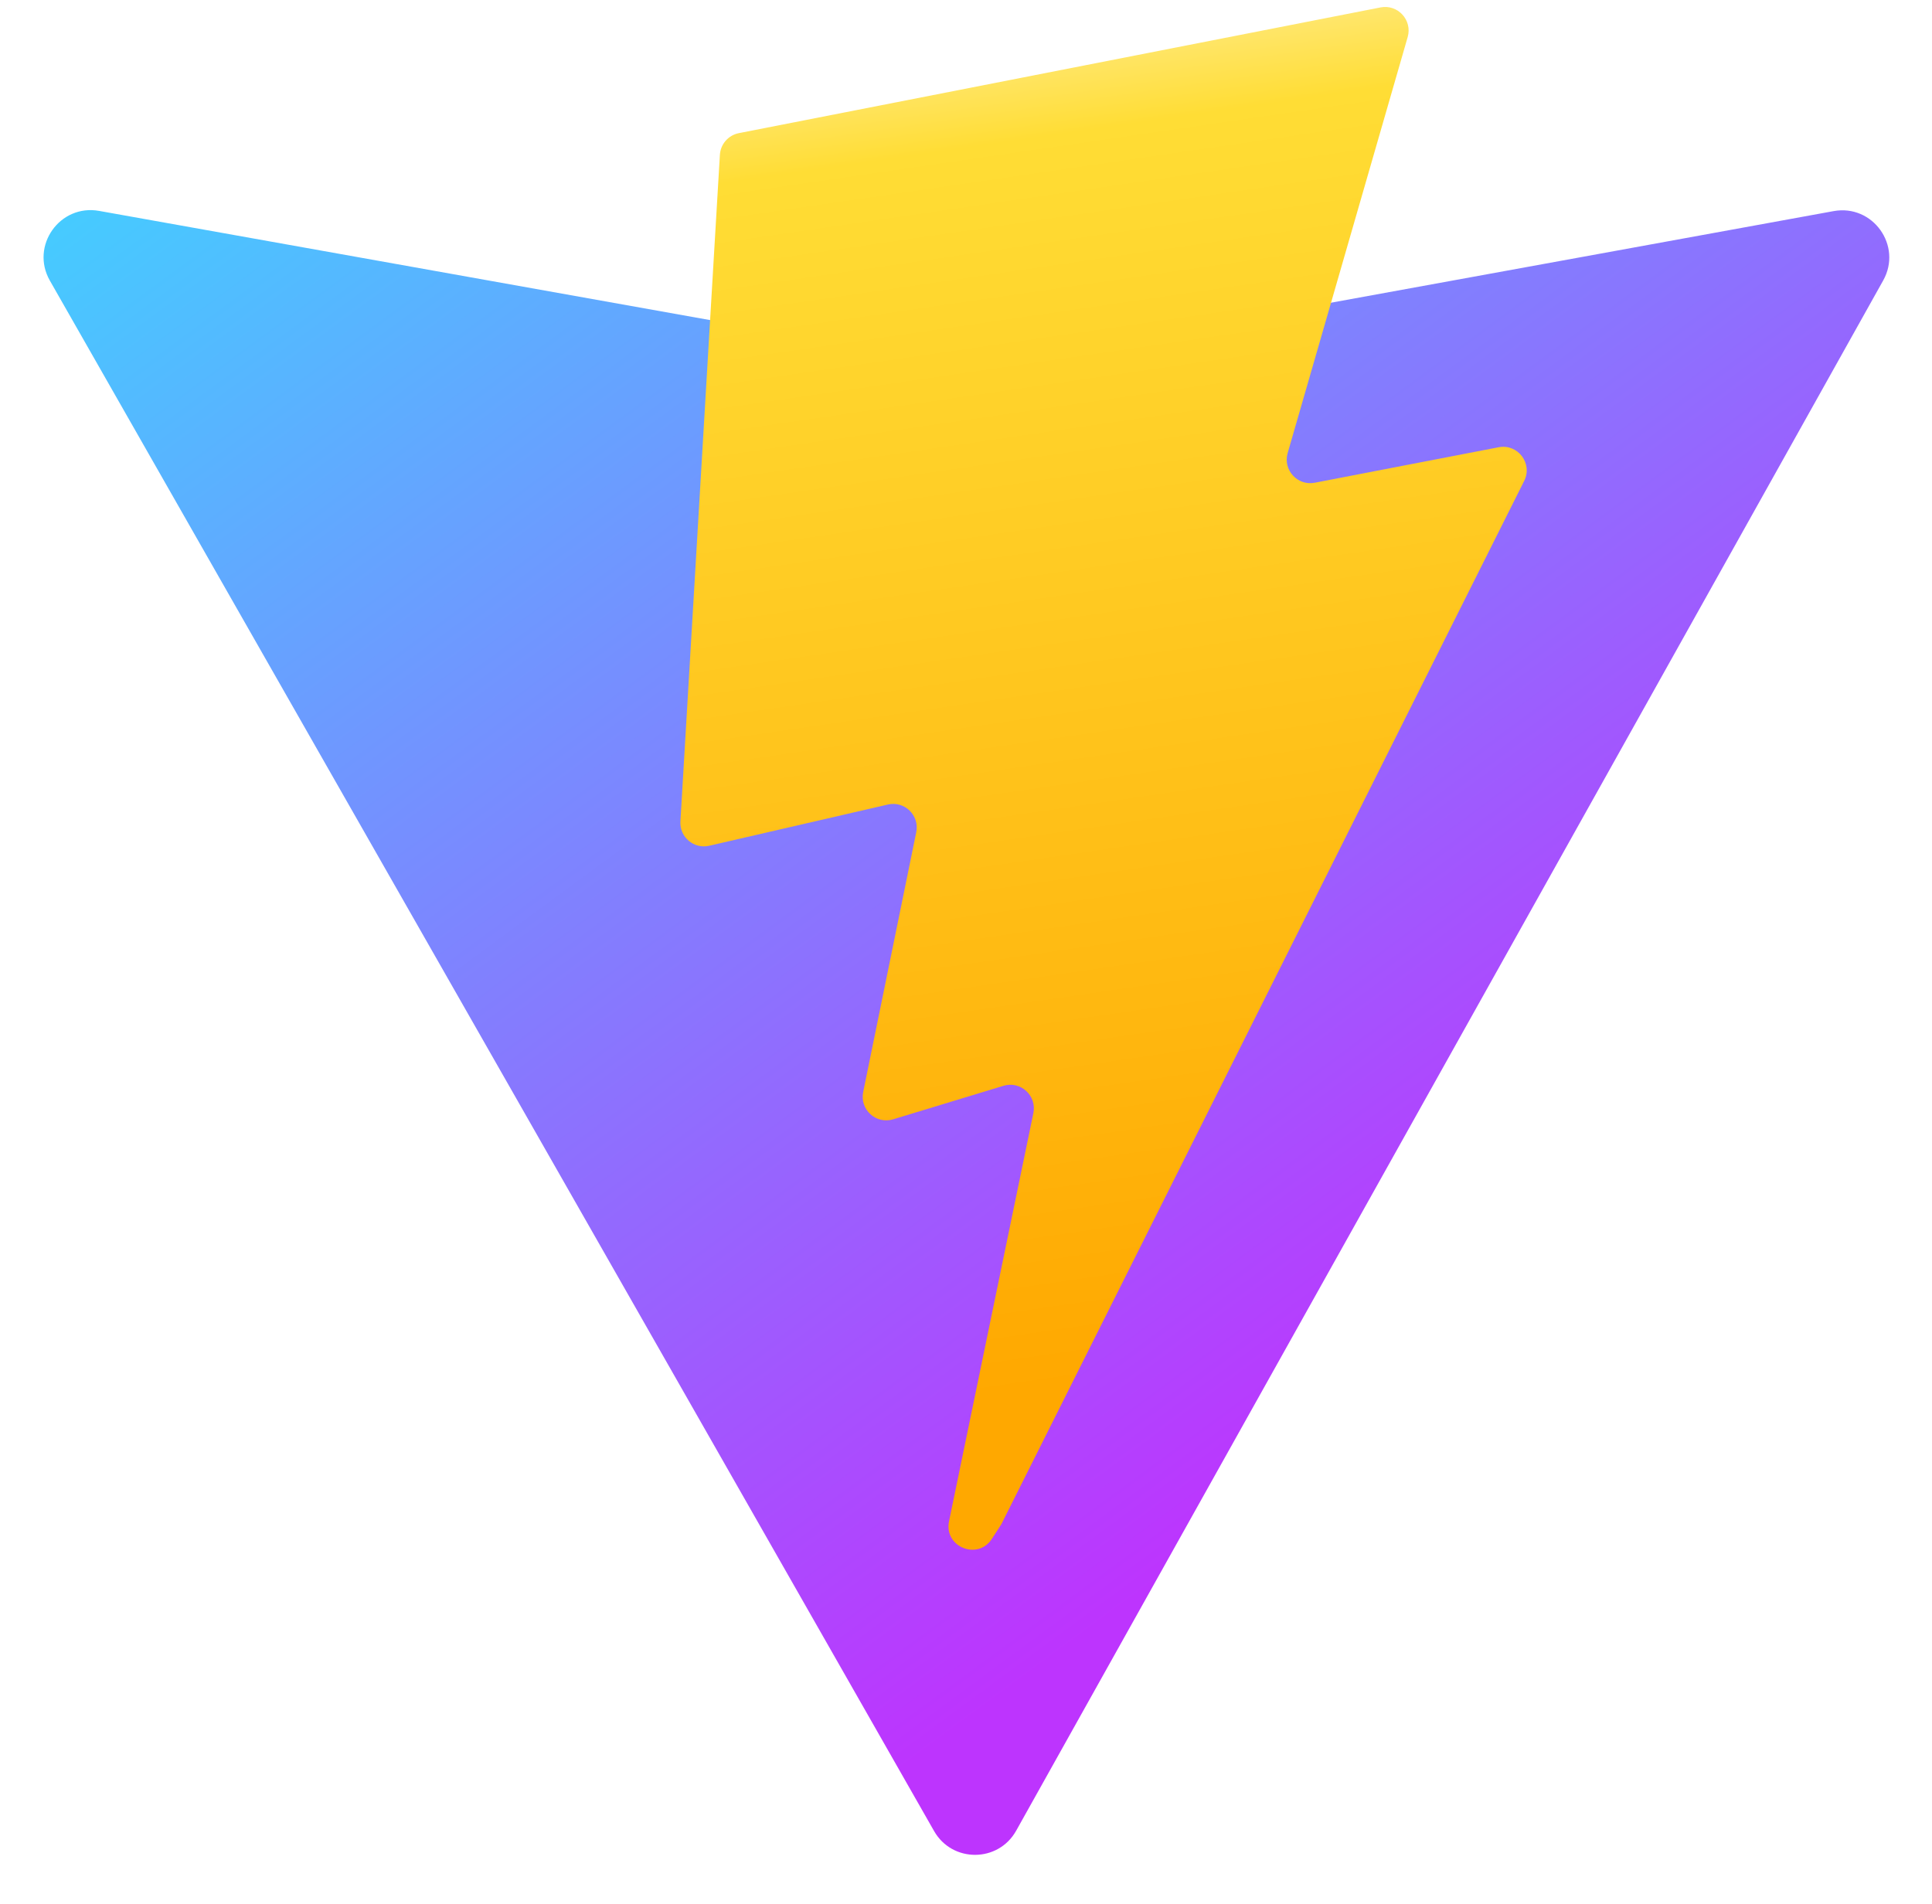
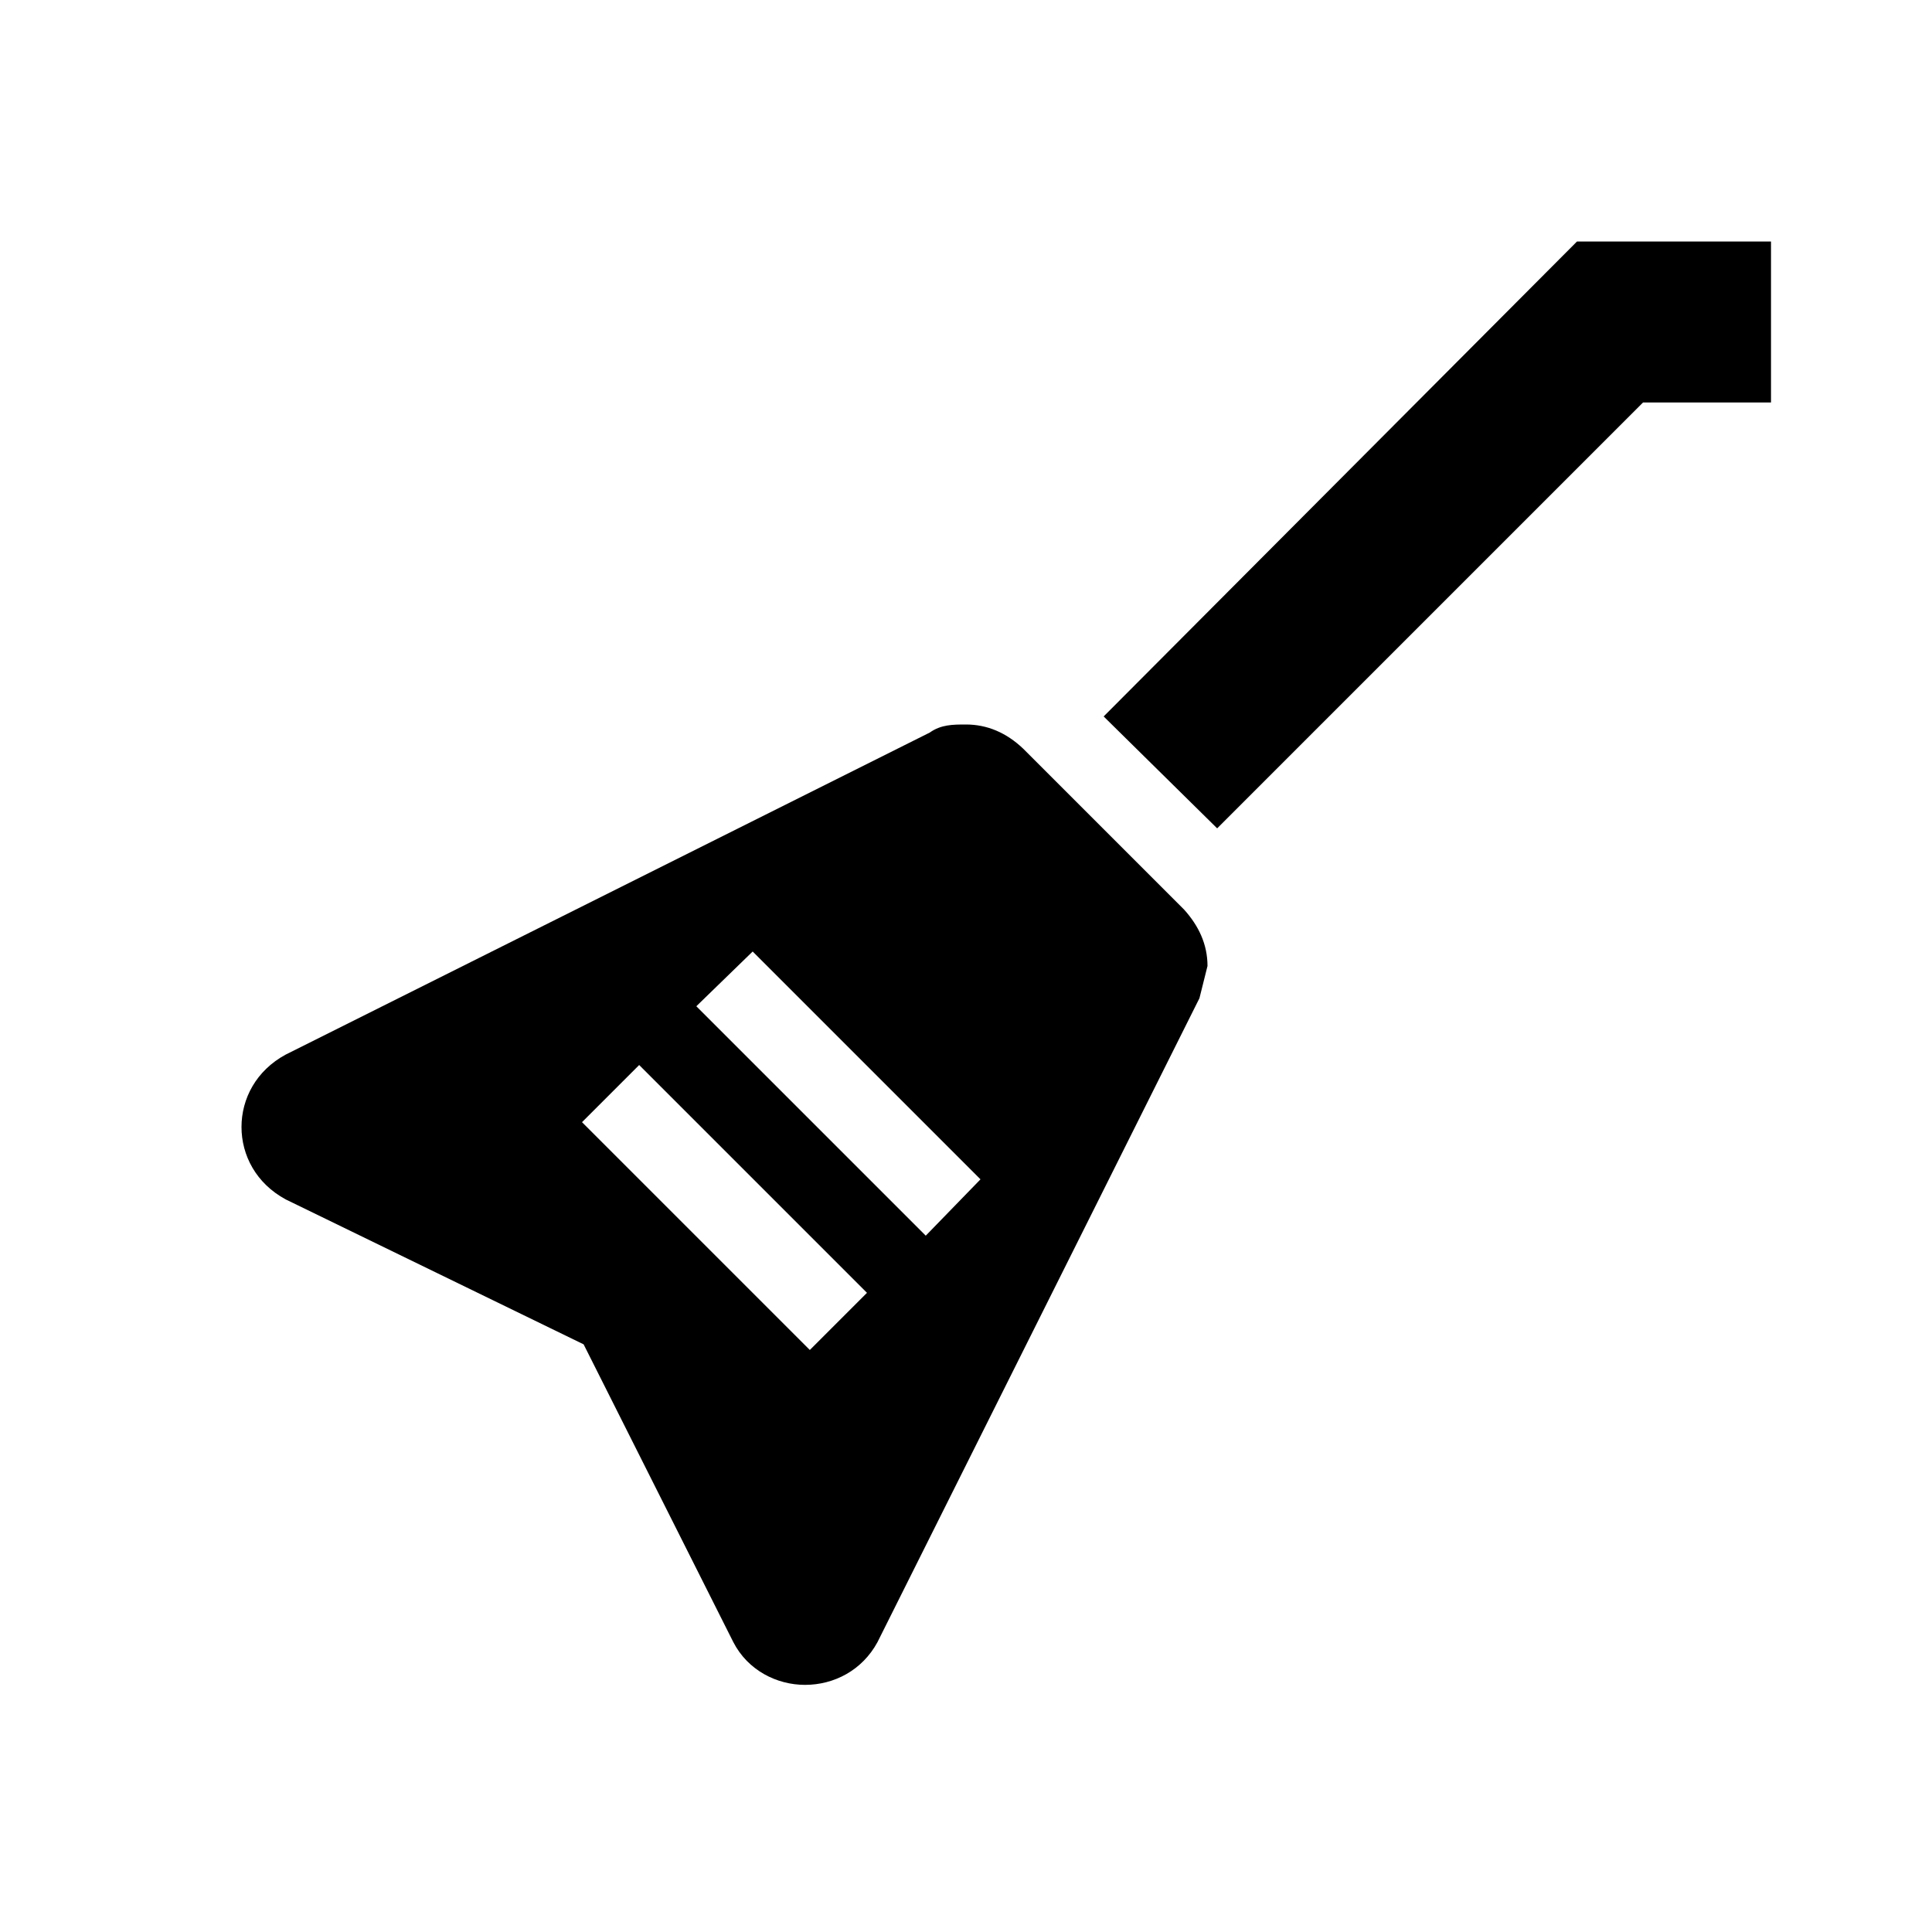
- <svg xmlns="http://www.w3.org/2000/svg" width="410" height="404" viewBox="0 0 410 404" fill="none">
-   <path d="M399.641 59.525L215.643 388.545C211.844 395.338 202.084 395.378 198.228 388.618L10.582 59.556C6.381 52.19 12.68 43.267 21.028 44.759L205.223 77.682C206.398 77.892 207.601 77.89 208.776 77.676L389.119 44.806C397.439 43.289 403.768 52.143 399.641 59.525Z" fill="url(#paint0_linear)" />
-   <path d="M292.965 1.574L156.801 28.255C154.563 28.694 152.906 30.59 152.771 32.866L144.395 174.33C144.198 177.662 147.258 180.248 150.51 179.498L188.42 170.749C191.967 169.931 195.172 173.055 194.443 176.622L183.18 231.775C182.422 235.487 185.907 238.661 189.532 237.56L212.947 230.446C216.577 229.344 220.065 232.527 219.297 236.242L201.398 322.875C200.278 328.294 207.486 331.249 210.492 326.603L212.5 323.5L323.454 102.072C325.312 98.365 322.108 94.137 318.036 94.923L279.014 102.454C275.347 103.161 272.227 99.746 273.262 96.158L298.731 7.867C299.767 4.273 296.636 0.855 292.965 1.574Z" fill="url(#paint1_linear)" />
-   <defs>
-     <linearGradient id="paint0_linear" x1="6" y1="33" x2="235" y2="344" gradientUnits="userSpaceOnUse">
-       <stop stop-color="#41D1FF" />
-       <stop offset="1" stop-color="#BD34FE" />
-     </linearGradient>
-     <linearGradient id="paint1_linear" x1="194.651" y1="8.818" x2="236.076" y2="292.989" gradientUnits="userSpaceOnUse">
-       <stop stop-color="#FFEA83" />
-       <stop offset="0.083" stop-color="#FFDD35" />
-       <stop offset="1" stop-color="#FFA800" />
-     </linearGradient>
-   </defs>
+ <svg xmlns="http://www.w3.org/2000/svg" id="mdi-guitar-electric" viewBox="0 0 24 24">
+   <path d="M19.59,3H22V5H20.41L15.12,10.29L13.71,8.9L19.59,3M12,9C12.26,9 12.5,9.1 12.71,9.3L14.71,11.3C14.89,11.5 15,11.73 15,12L14.9,12.4L10.9,20.4C10.71,20.75 10.36,20.93 10,20.93C9.65,20.93 9.29,20.75 9.11,20.4L7.25,16.7L3.55,14.9C3.18,14.7 3,14.35 3,14C3,13.65 3.18,13.3 3.55,13.1L11.55,9.1C11.69,9 11.84,9 12,9M9.35,11.82L8.65,12.5L11.5,15.35L12.18,14.65L9.35,11.82M7.94,13.23L7.23,13.94L10.06,16.77L10.77,16.06L7.94,13.23Z" />
</svg>
